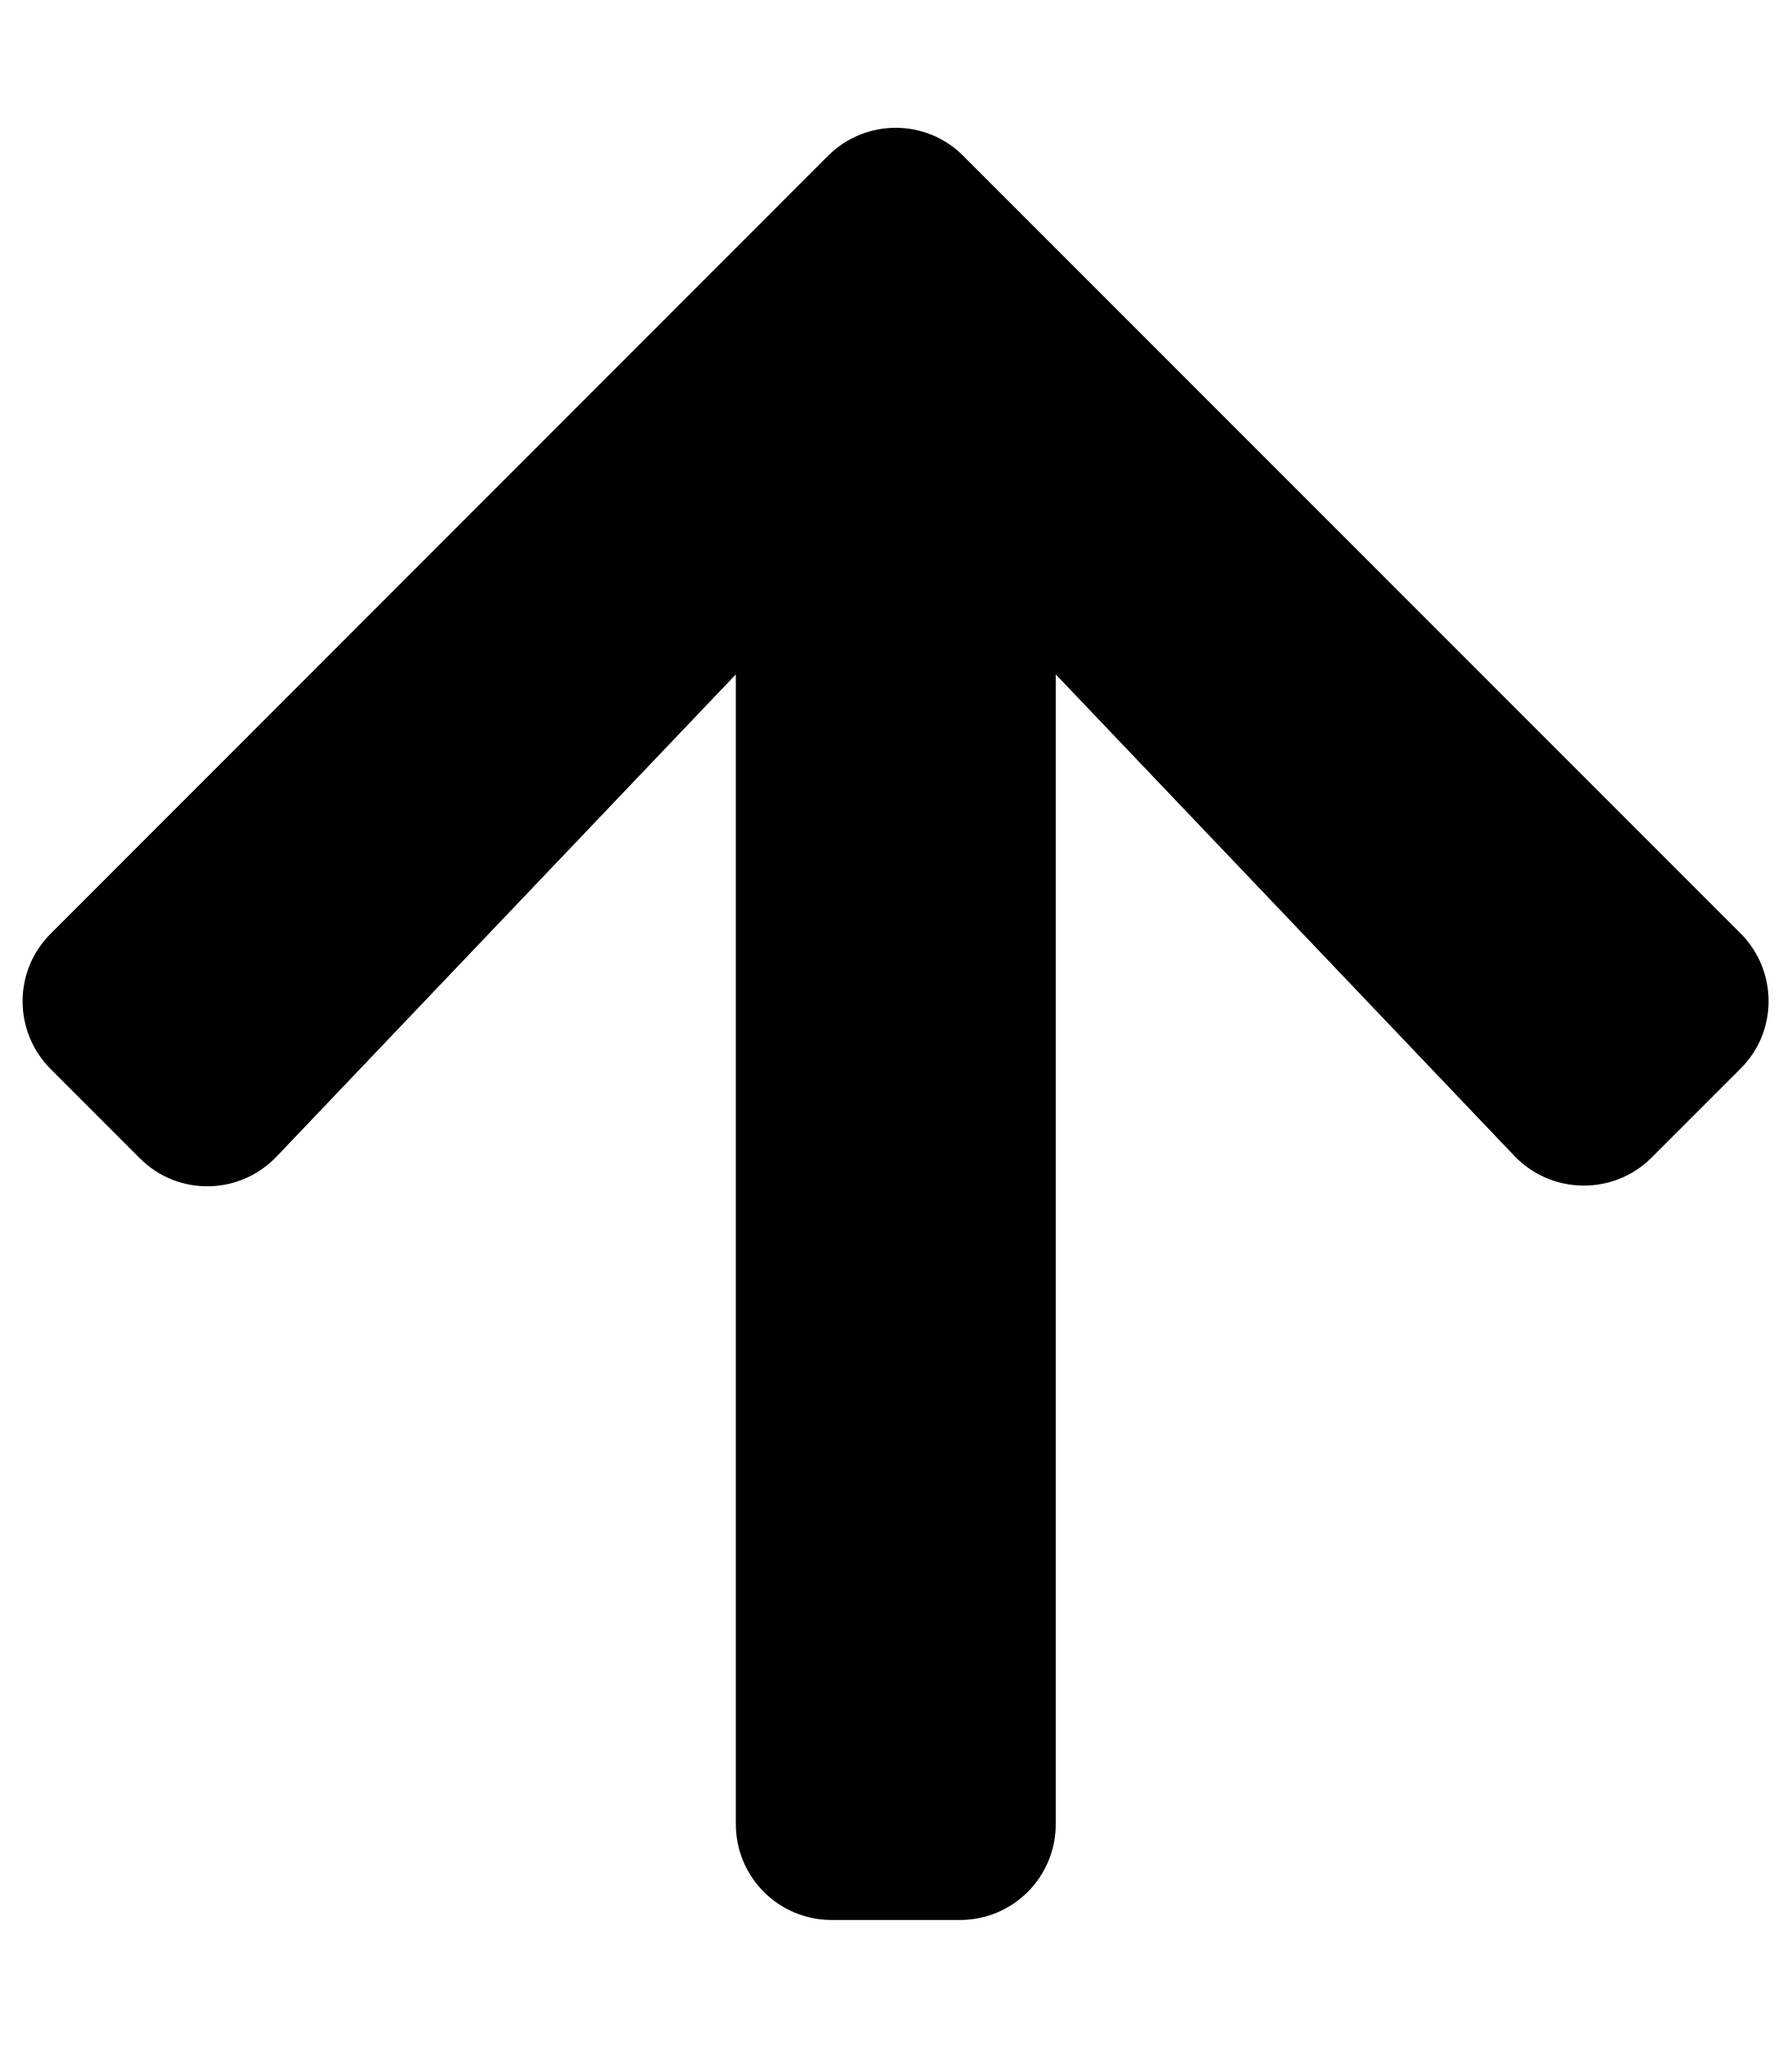
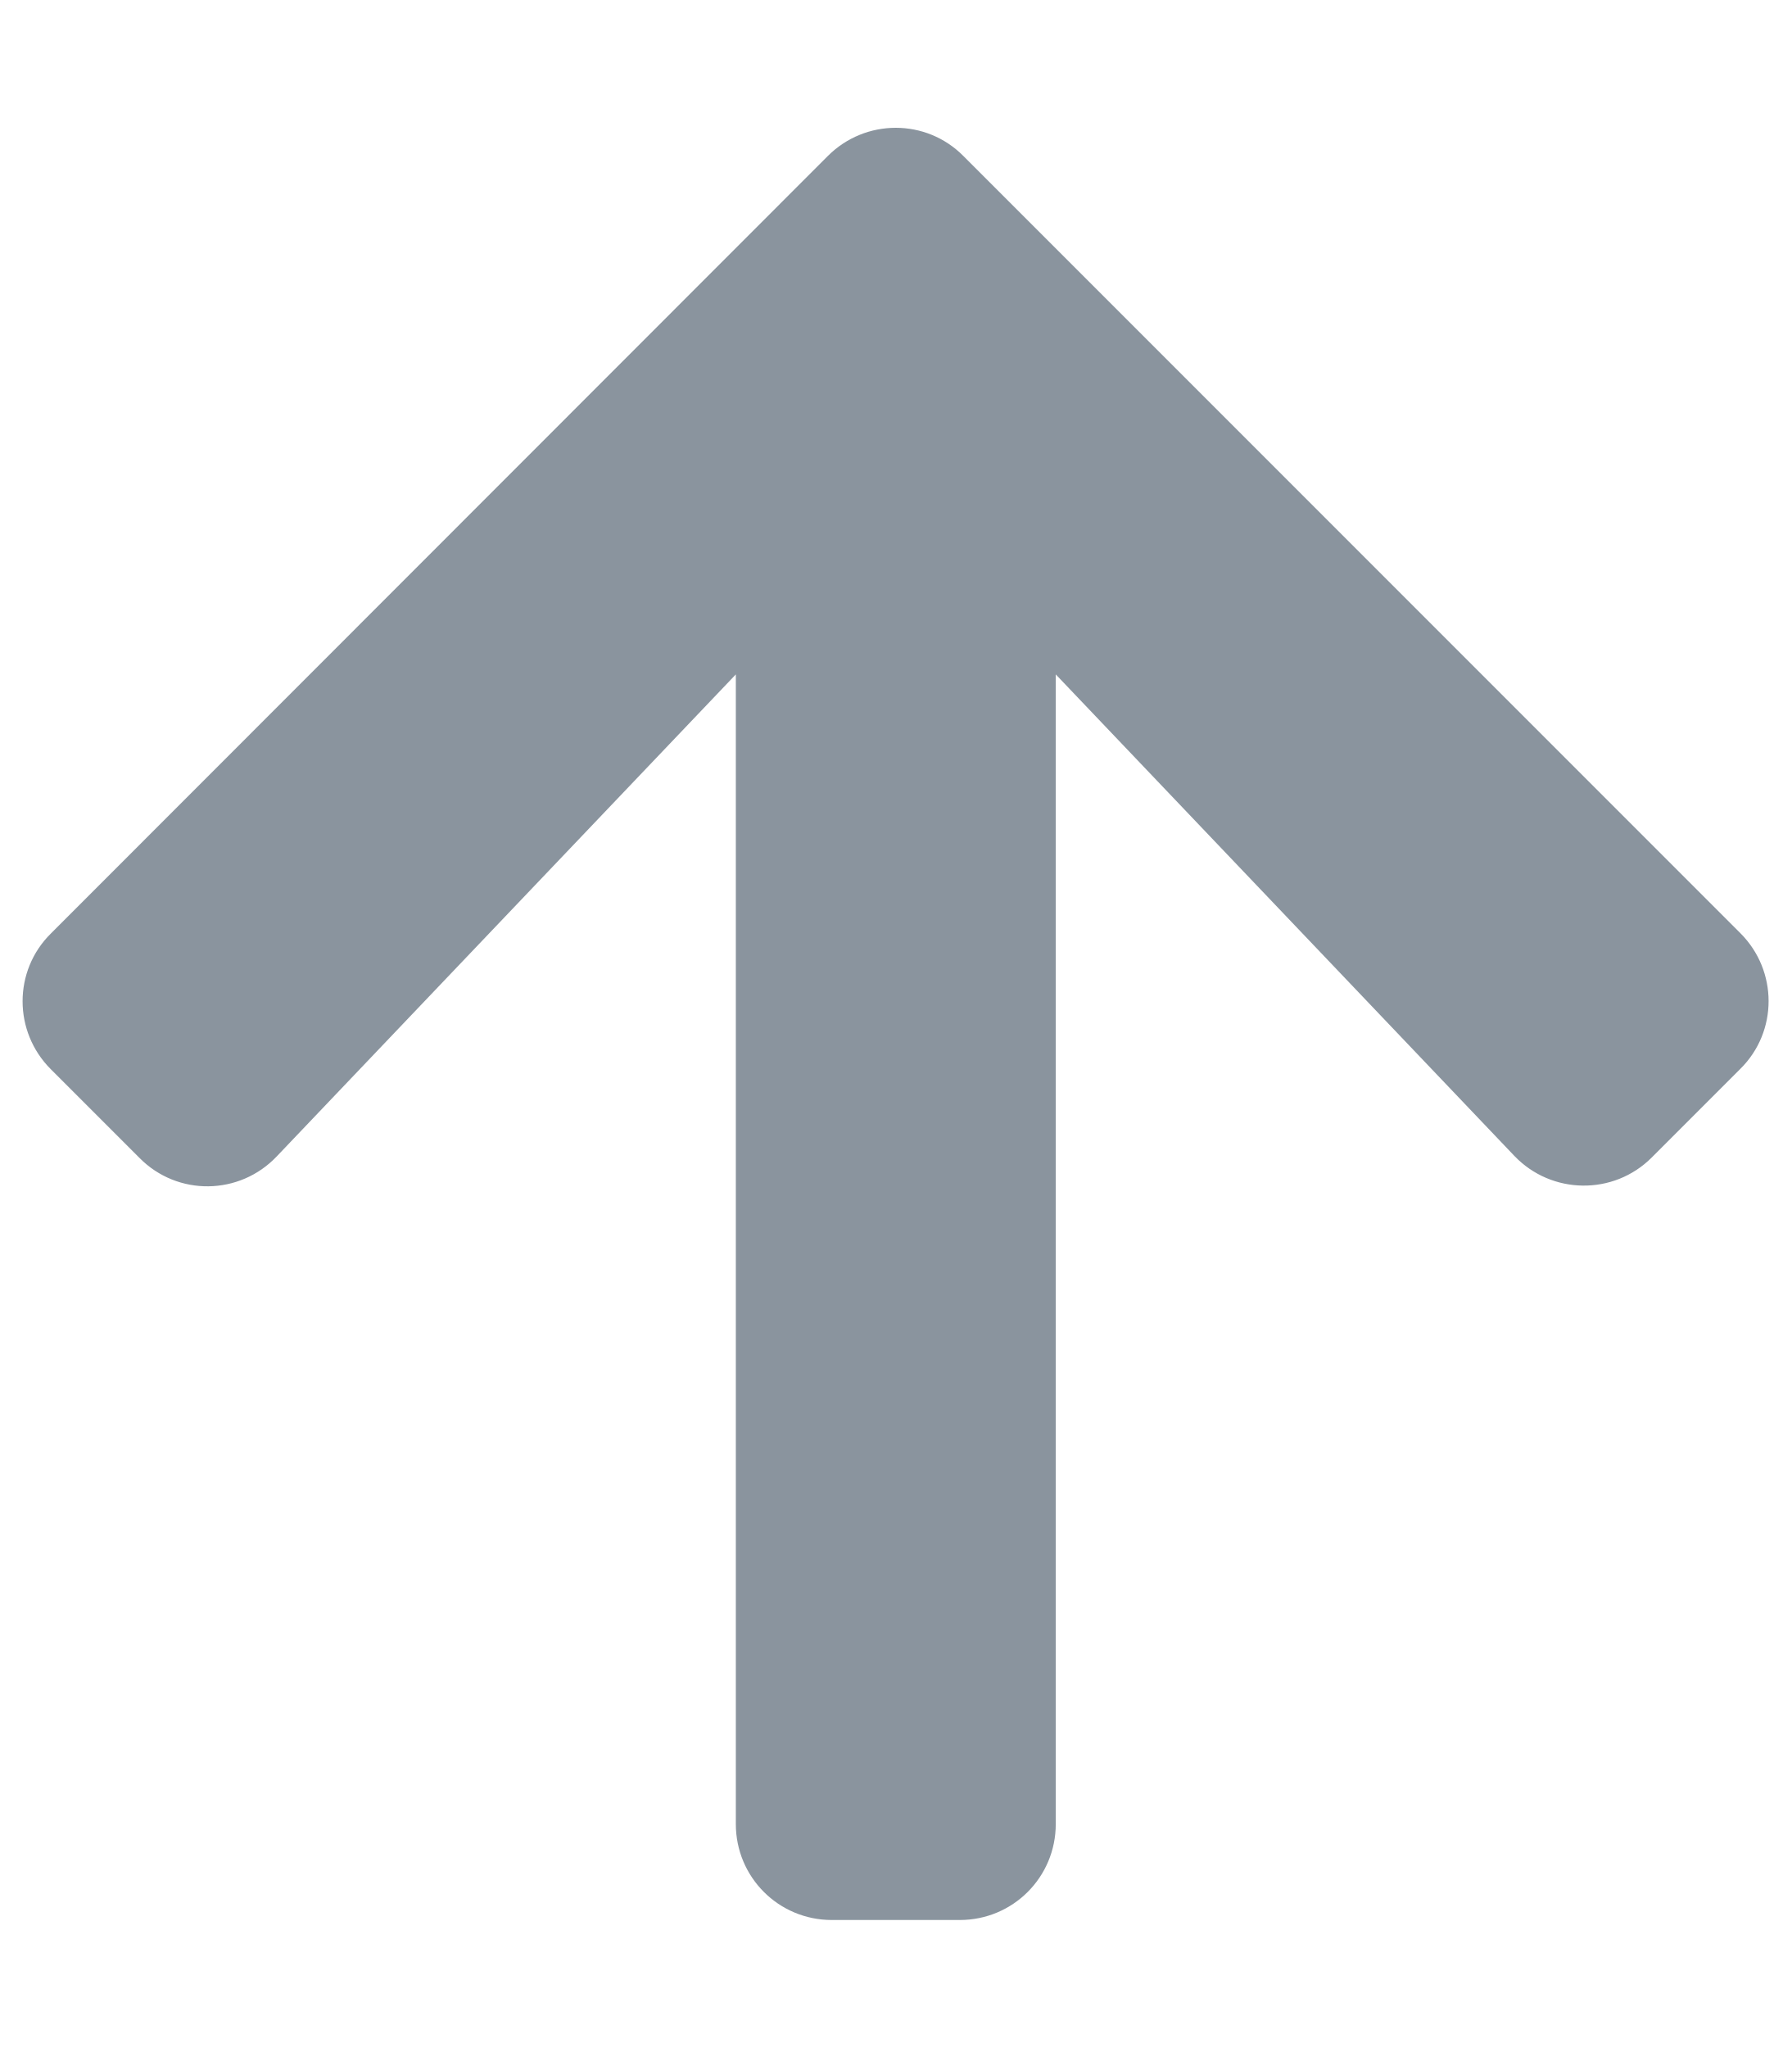
<svg xmlns="http://www.w3.org/2000/svg" aria-hidden="true" data-prefix="fas" data-icon="arrow-up" class="svg-inline--fa fa-arrow-up fa-w-14" role="img" viewBox="0 0 448 512">
-   <path fill="#a949e" d="M34.9 289.5l-22.2-22.2c-9.4-9.4-9.4-24.6 0-33.9L207 39c9.4-9.4 24.6-9.4 33.9 0l194.3 194.3c9.4 9.4 9.4 24.6 0 33.9L413 289.4c-9.5 9.5-25 9.3-34.3-.4L264 168.6V456c0 13.3-10.7 24-24 24h-32c-13.3 0-24-10.7-24-24V168.6L69.2 289.1c-9.3 9.8-24.8 10-34.3.4z" />
+   <path fill="#8a949e" d="M34.9 289.5l-22.2-22.2c-9.4-9.4-9.4-24.6 0-33.9L207 39c9.4-9.4 24.6-9.4 33.9 0l194.3 194.3c9.4 9.4 9.4 24.6 0 33.9L413 289.4c-9.5 9.5-25 9.3-34.3-.4L264 168.6V456c0 13.3-10.7 24-24 24h-32c-13.3 0-24-10.7-24-24V168.6L69.2 289.1c-9.3 9.8-24.8 10-34.3.4z" />
</svg>
